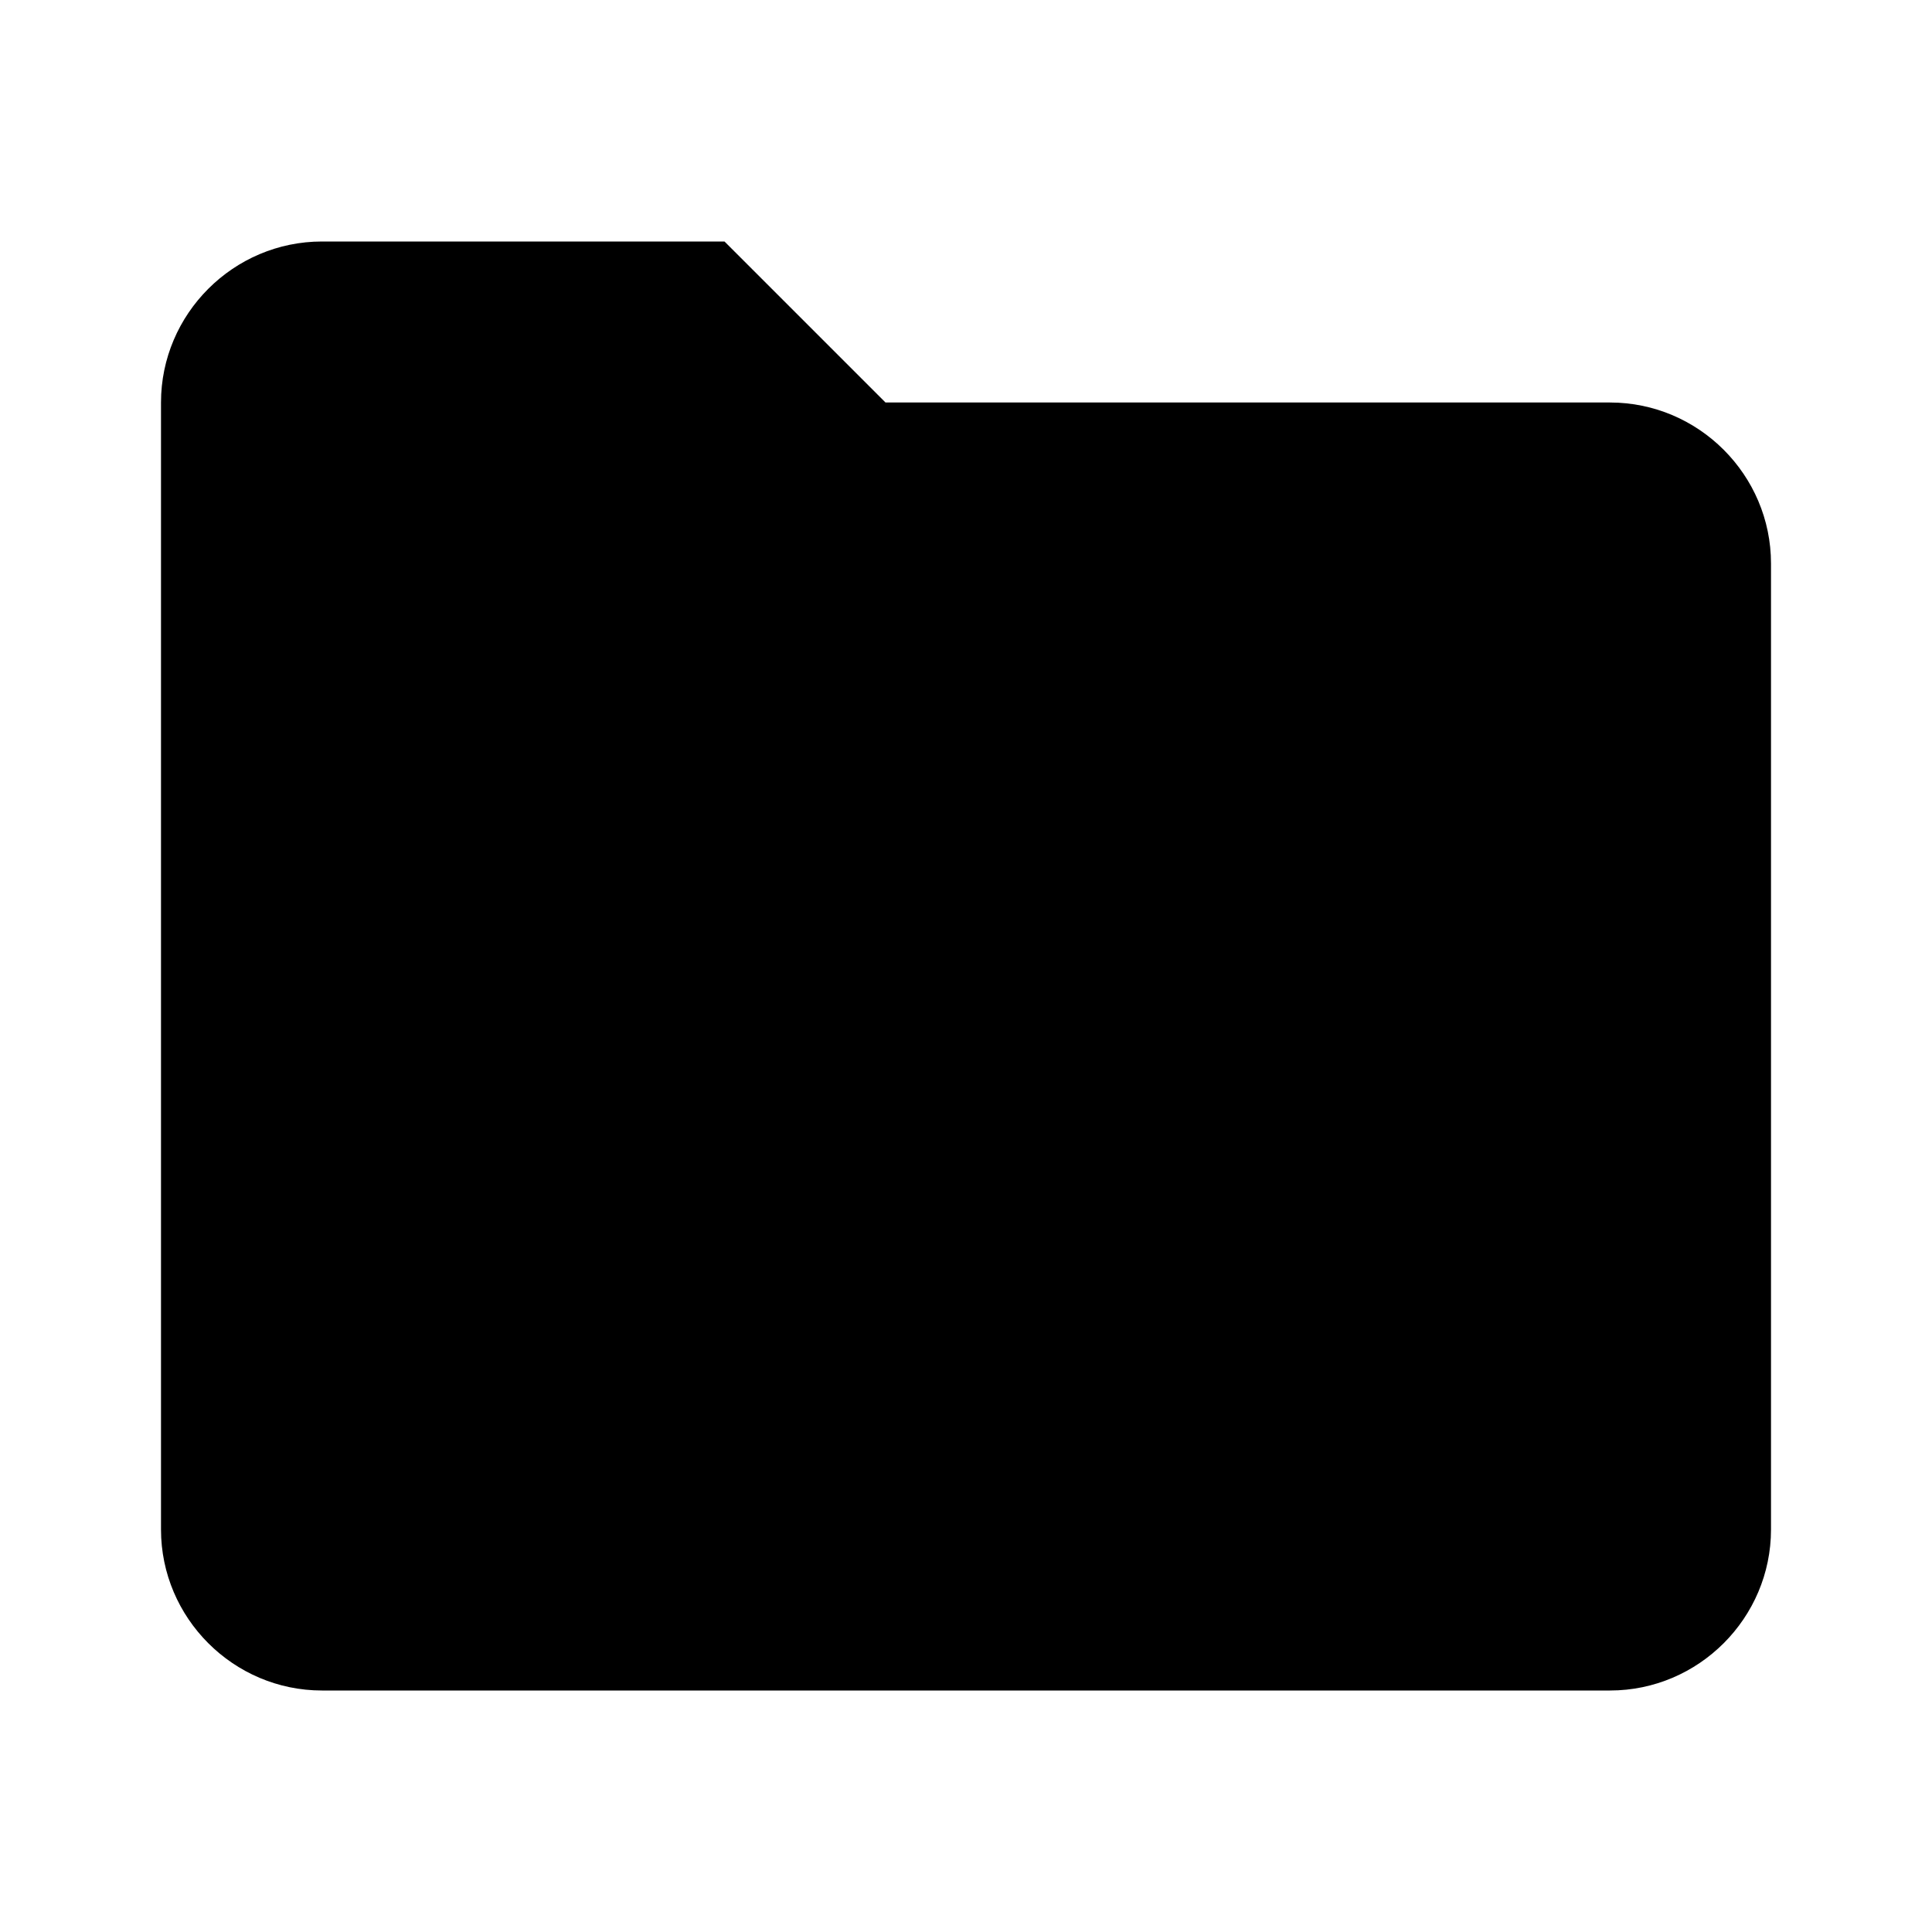
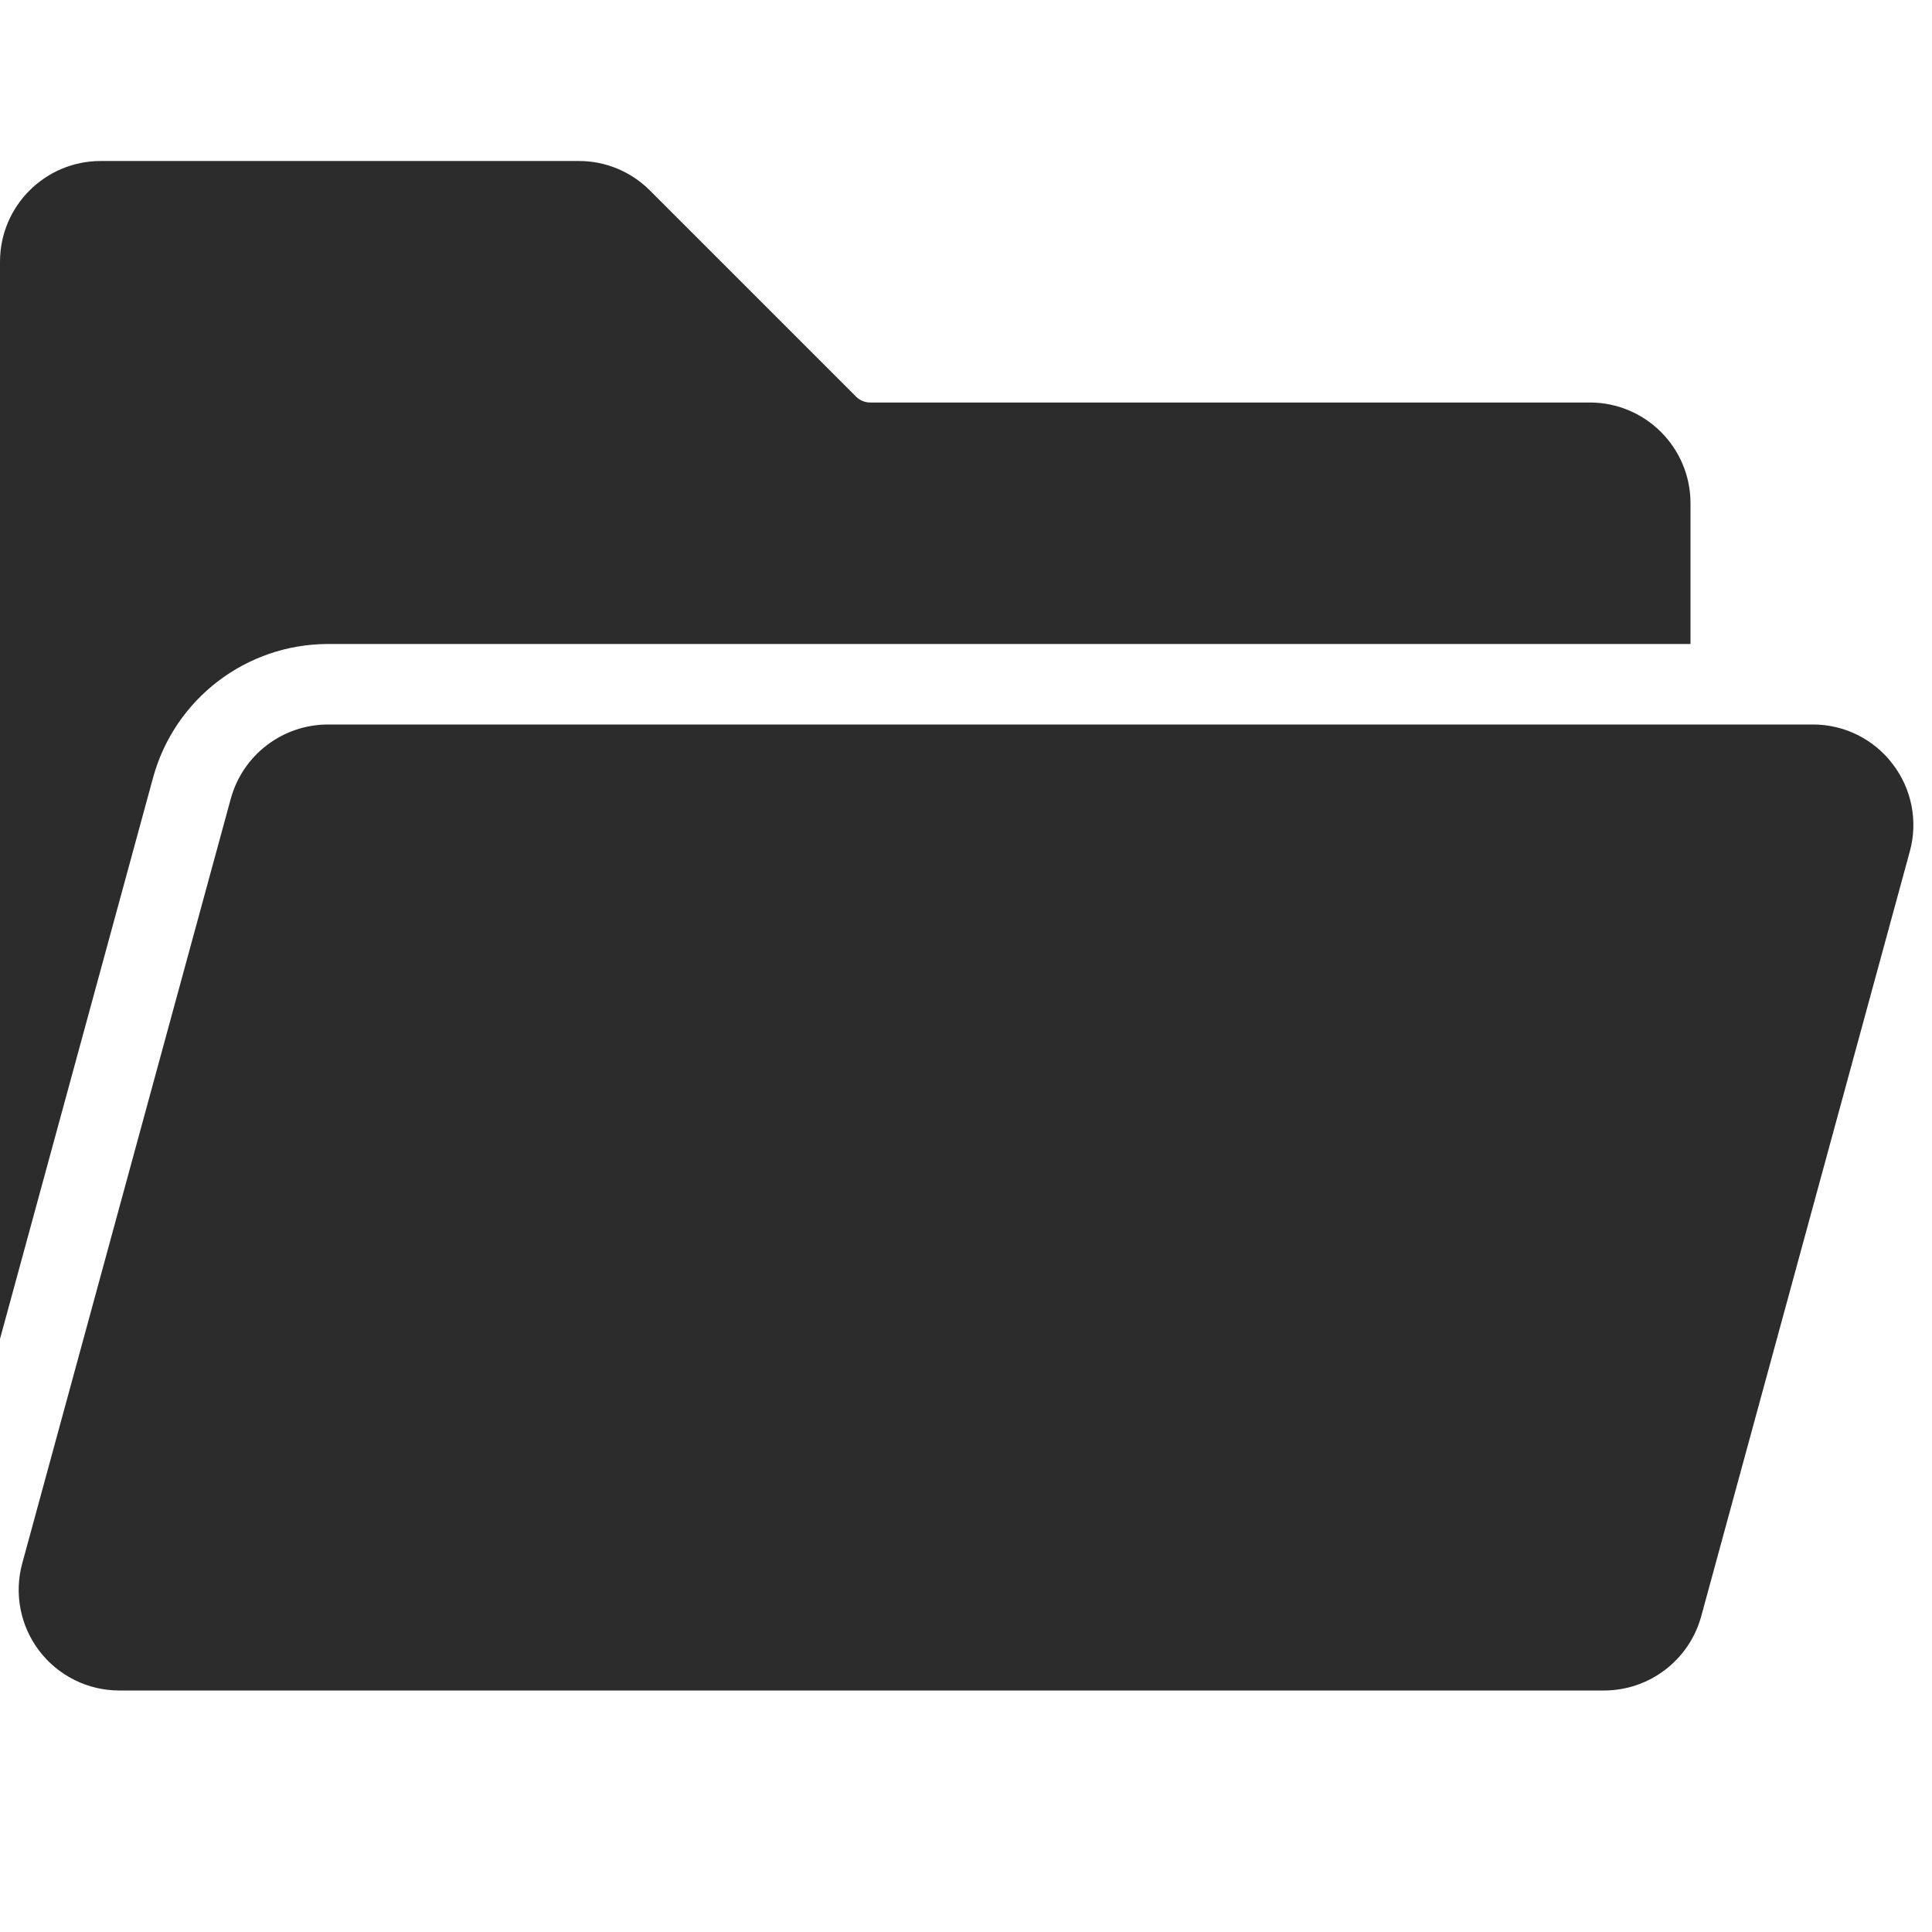
- <svg xmlns="http://www.w3.org/2000/svg" width="24" height="24" viewBox="0 0 24 24" fill="none">
-   <path d="M22 19C22 20.1 21.1 21 20 21H4C2.9 21 2 20.1 2 19V5C2 3.9 2.9 3 4 3H9L11 5H20C21.1 5 22 5.9 22 7V19Z" fill="currentColor" />
+ <svg xmlns="http://www.w3.org/2000/svg" t="1769074400924" class="icon" viewBox="0 0 1024 1024" version="1.1" p-id="7345" width="200" height="200">
+   <path d="M81.16 412.073L0 709.653V138.667a53.393 53.393 0 0 1 53.333-53.333h253.413a52.987 52.987 0 0 1 37.713 15.62l109.253 109.253a10.573 10.573 0 0 0 7.54 3.127H842.667a53.393 53.393 0 0 1 53.333 53.333v74.667H173.773a96.2 96.2 0 0 0-92.613 70.74z m922-7.113a52.933 52.933 0 0 0-42.387-20.96H173.773a53.453 53.453 0 0 0-51.453 39.333L11.773 828.667a53.333 53.333 0 0 0 51.453 67.333h787a53.453 53.453 0 0 0 51.453-39.333l110.547-405.333a52.953 52.953 0 0 0-9.073-46.373z" fill="#2c2c2c" p-id="7346" />
</svg>
